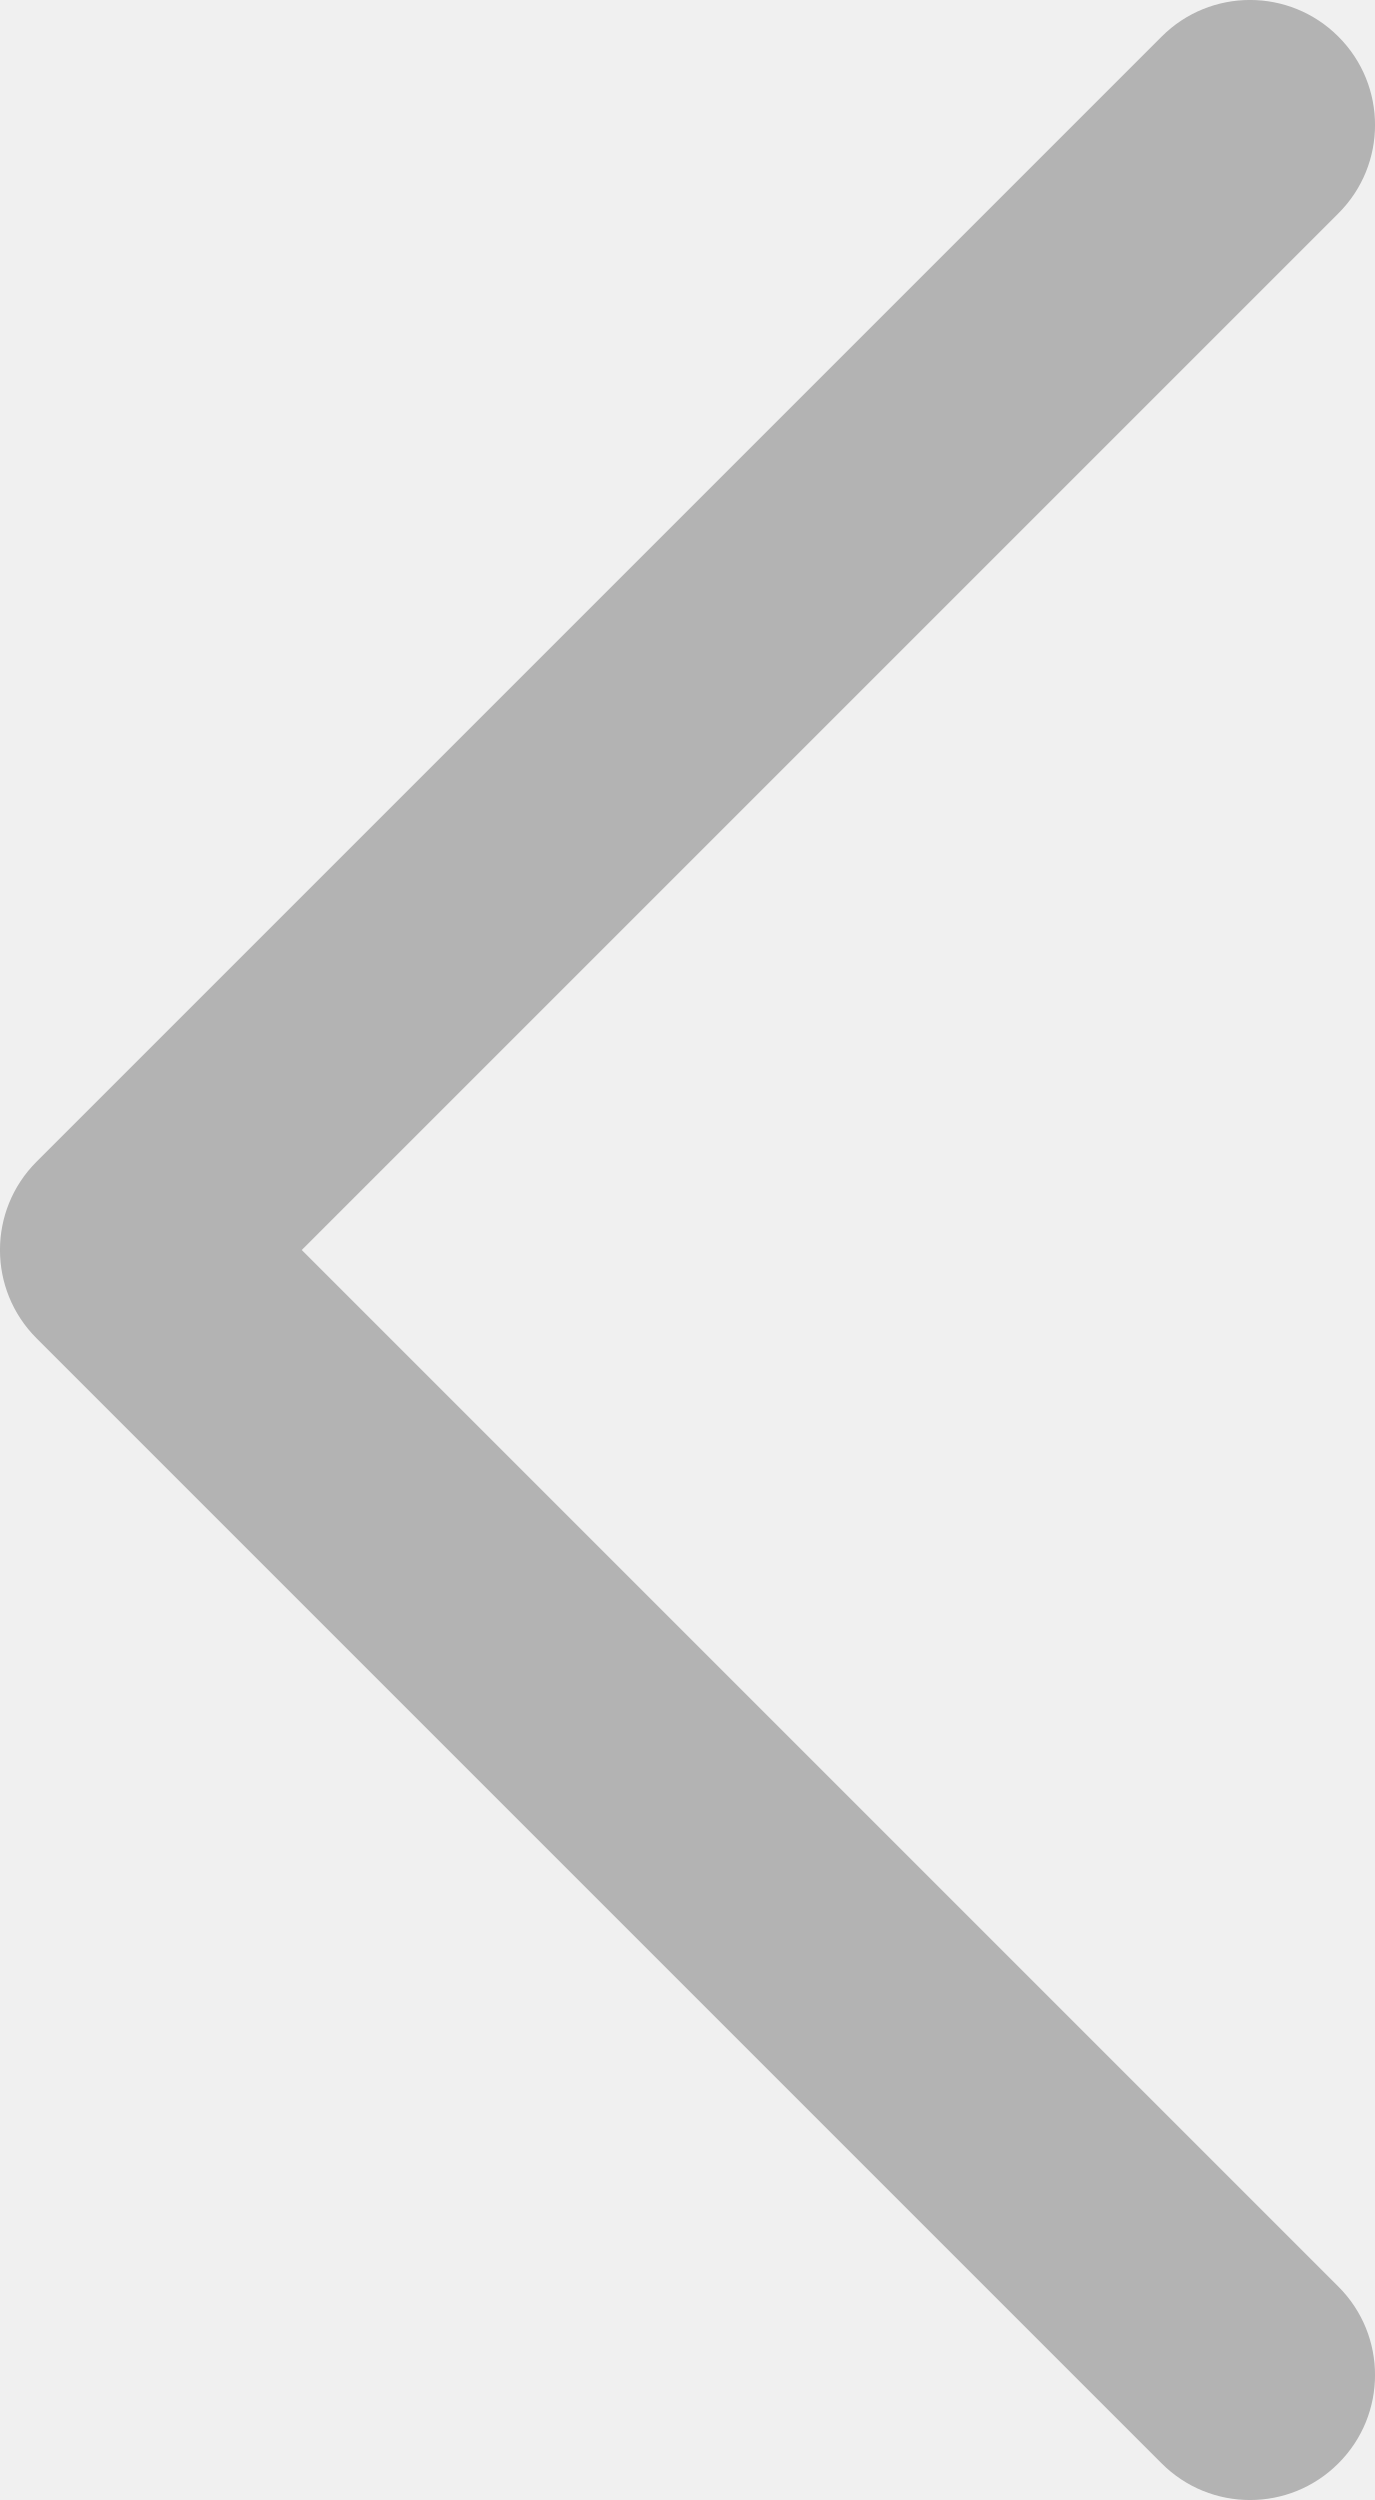
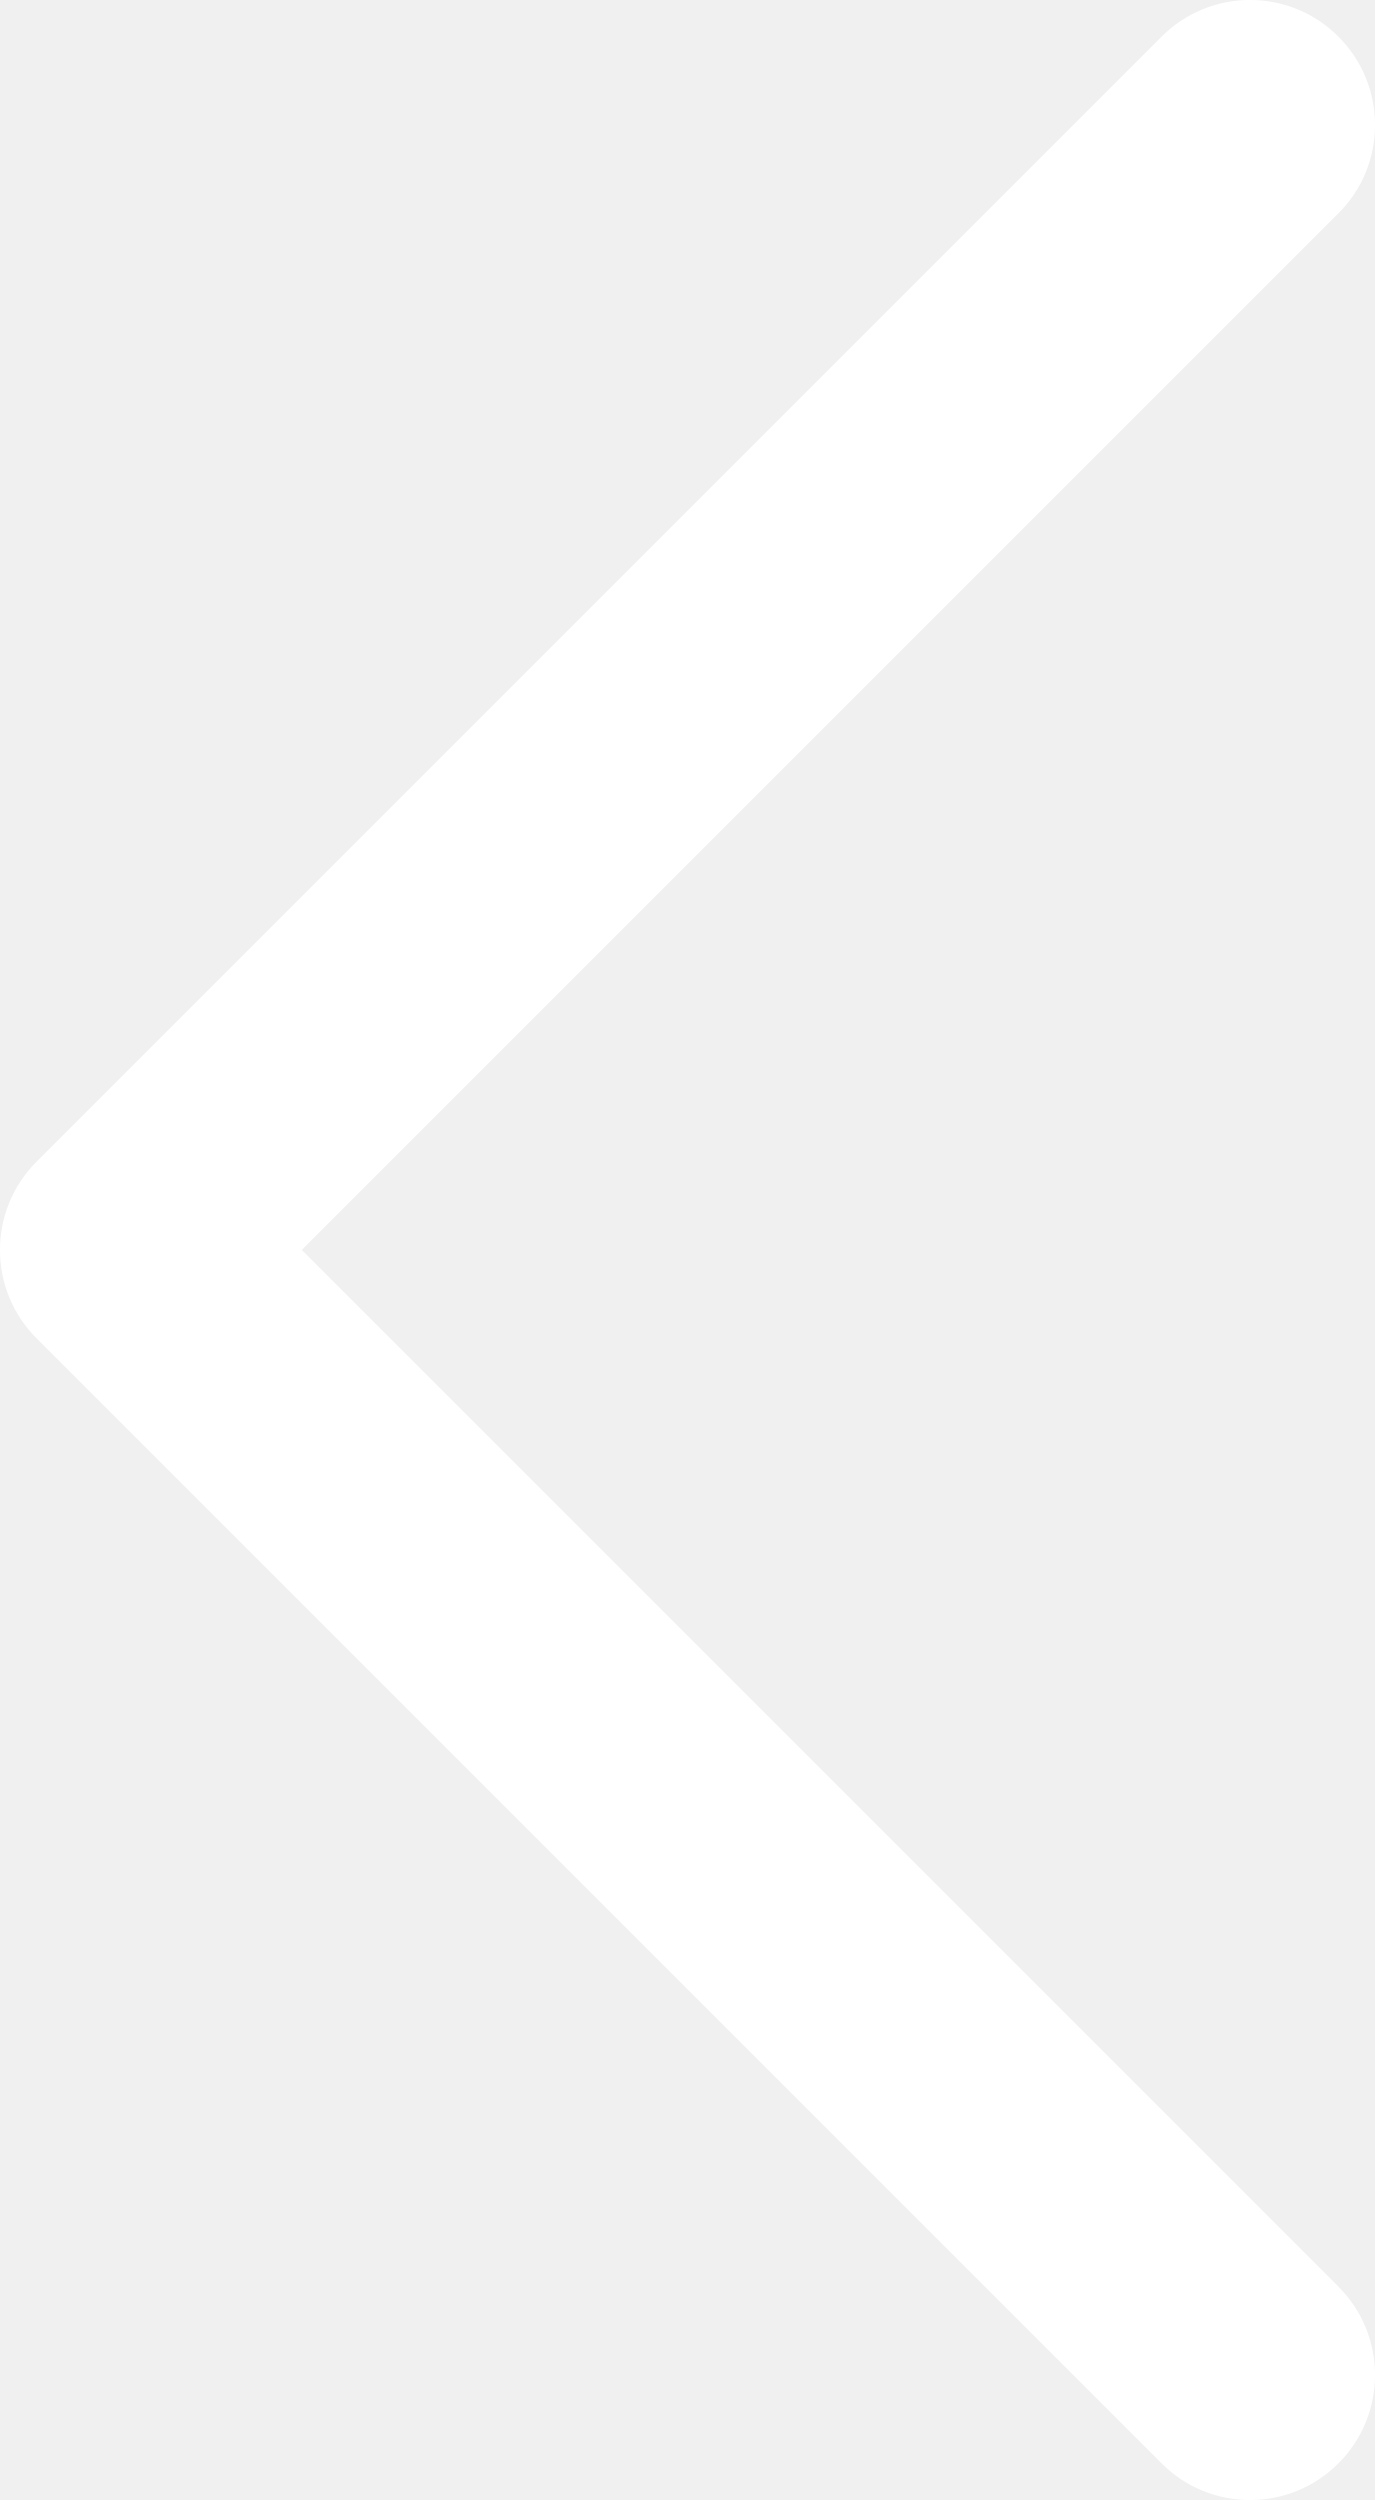
- <svg xmlns="http://www.w3.org/2000/svg" width="11" height="20" viewBox="0 0 11 20" fill="#b3b3b3">
+ <svg xmlns="http://www.w3.org/2000/svg" width="11" height="20" viewBox="0 0 11 20" fill="#ffffff">
  <path fill-rule="evenodd" clip-rule="evenodd" d="M10.707 0.293C11.098 0.683 11.098 1.317 10.707 1.707L2.414 10L10.707 18.293C11.098 18.683 11.098 19.317 10.707 19.707C10.317 20.098 9.683 20.098 9.293 19.707L0.293 10.707C-0.098 10.317 -0.098 9.683 0.293 9.293L9.293 0.293C9.683 -0.098 10.317 -0.098 10.707 0.293Z" />
</svg>
